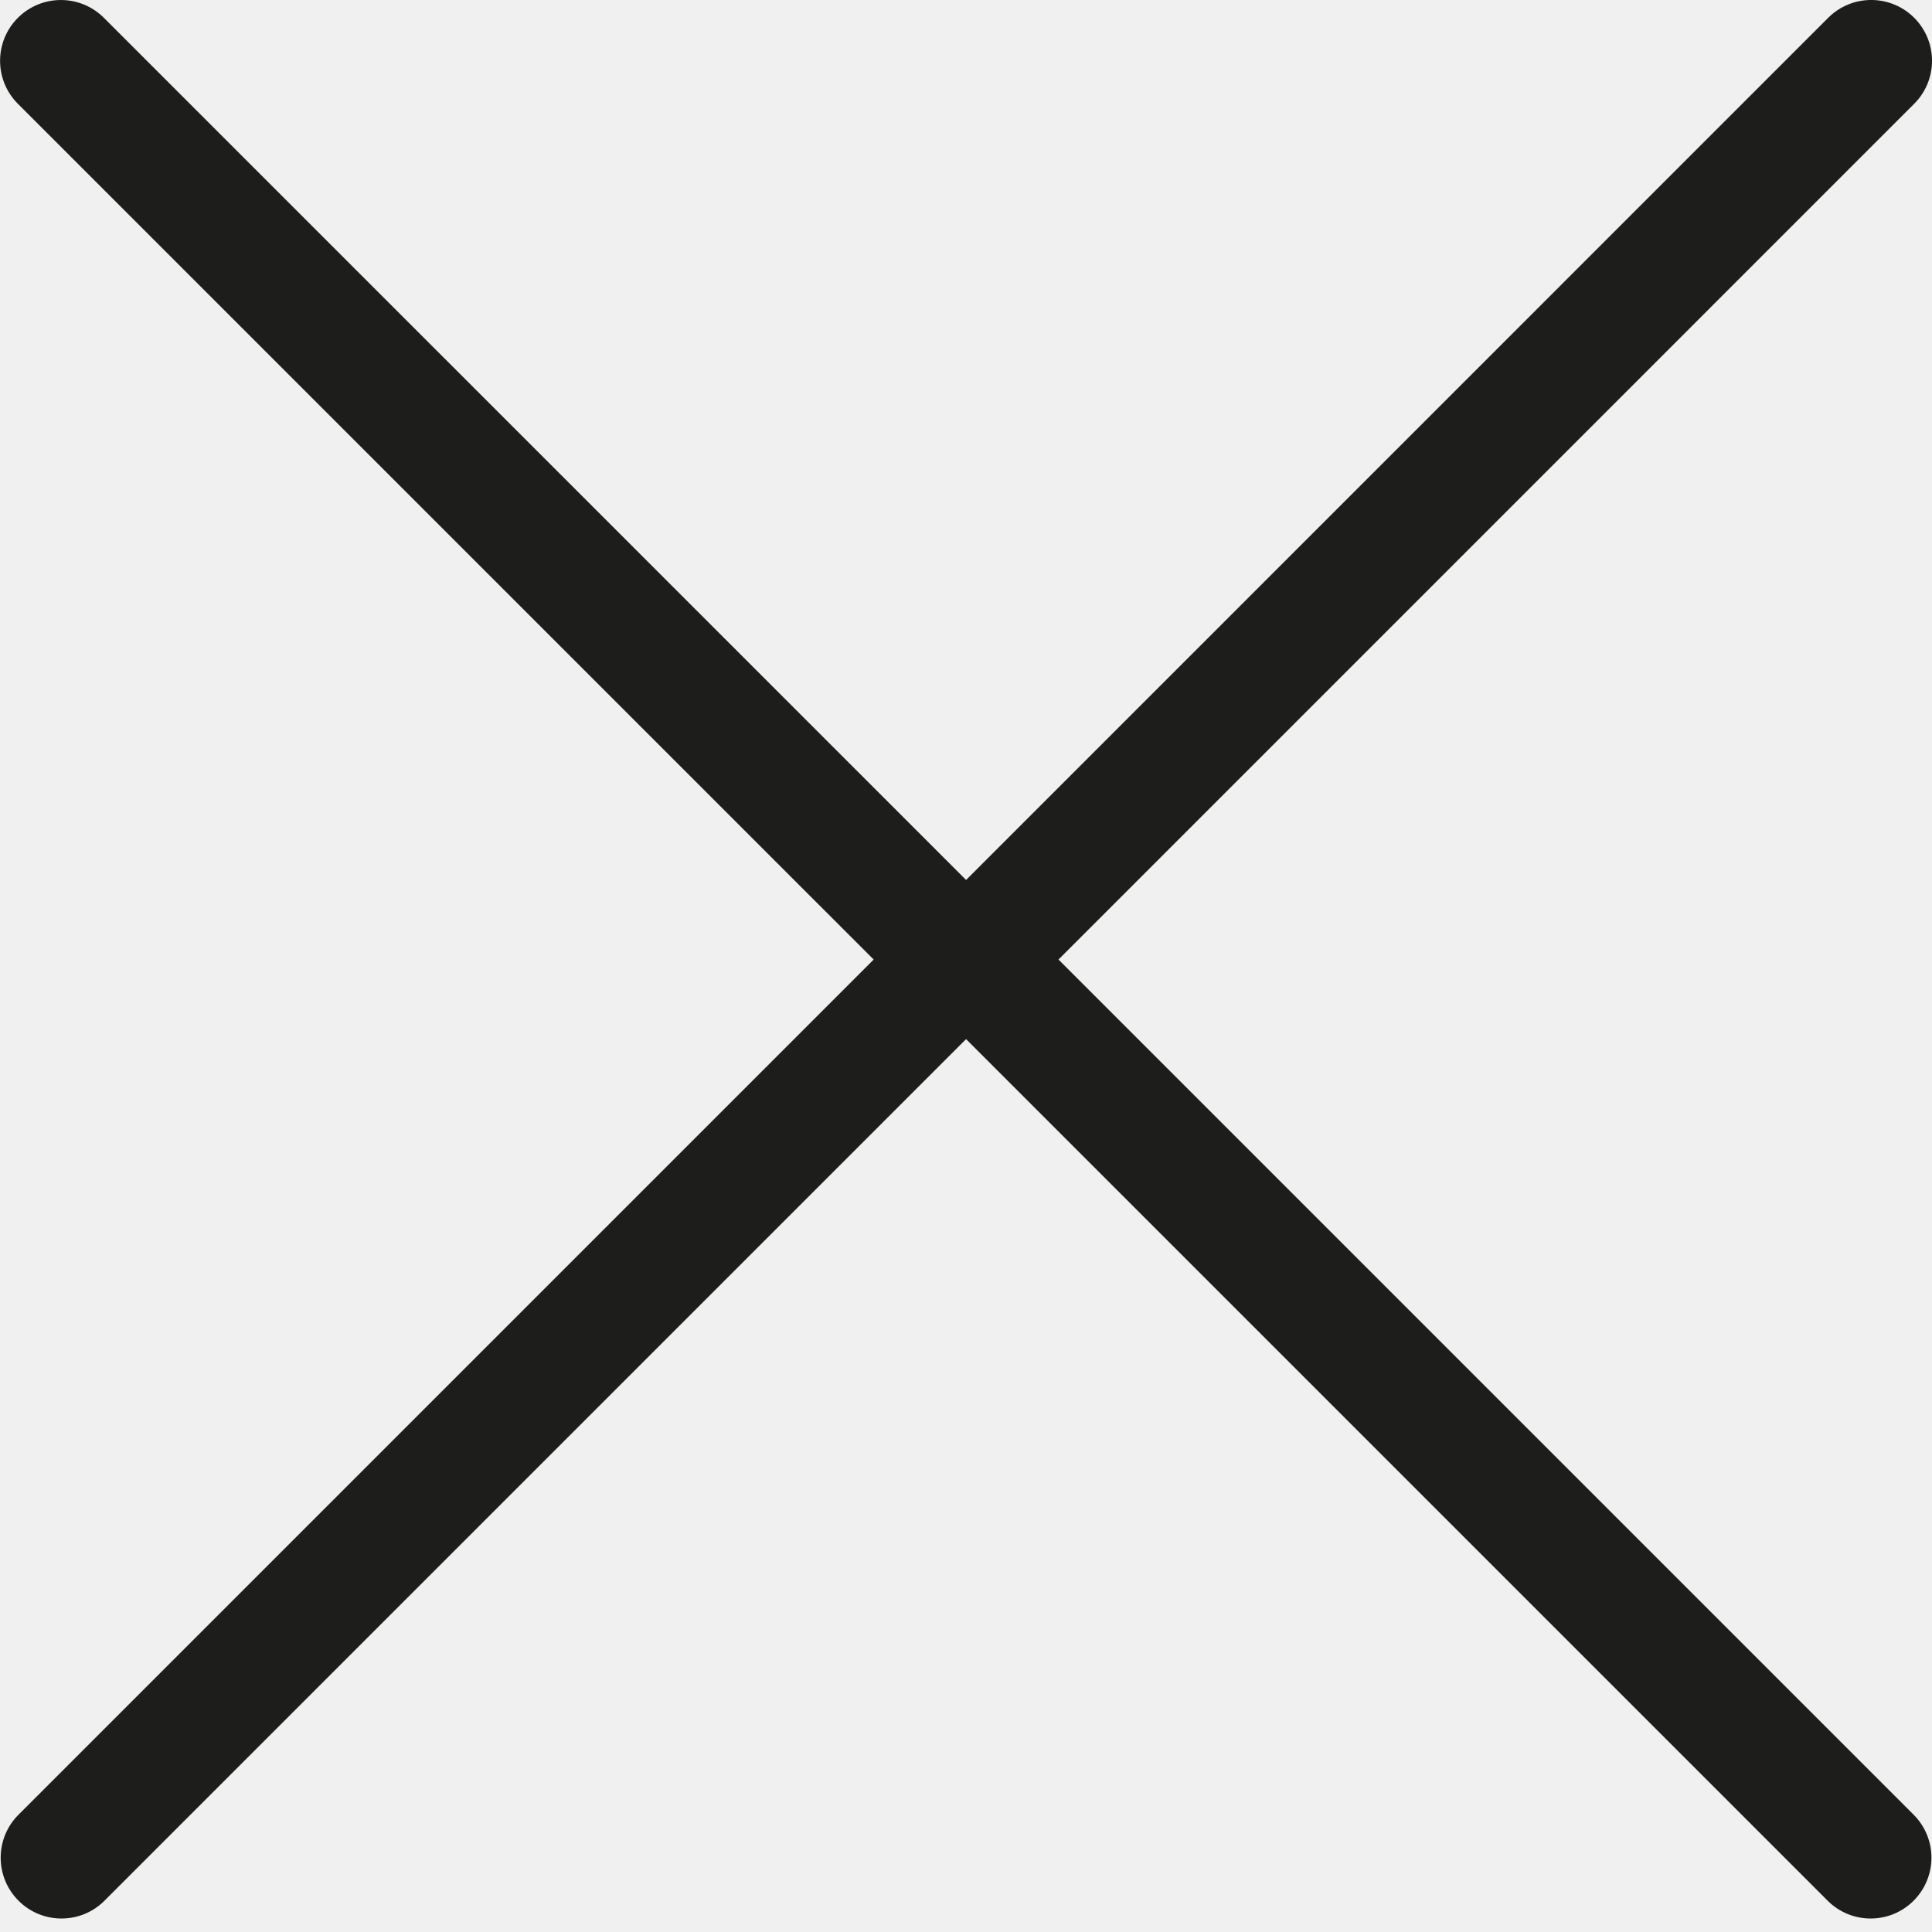
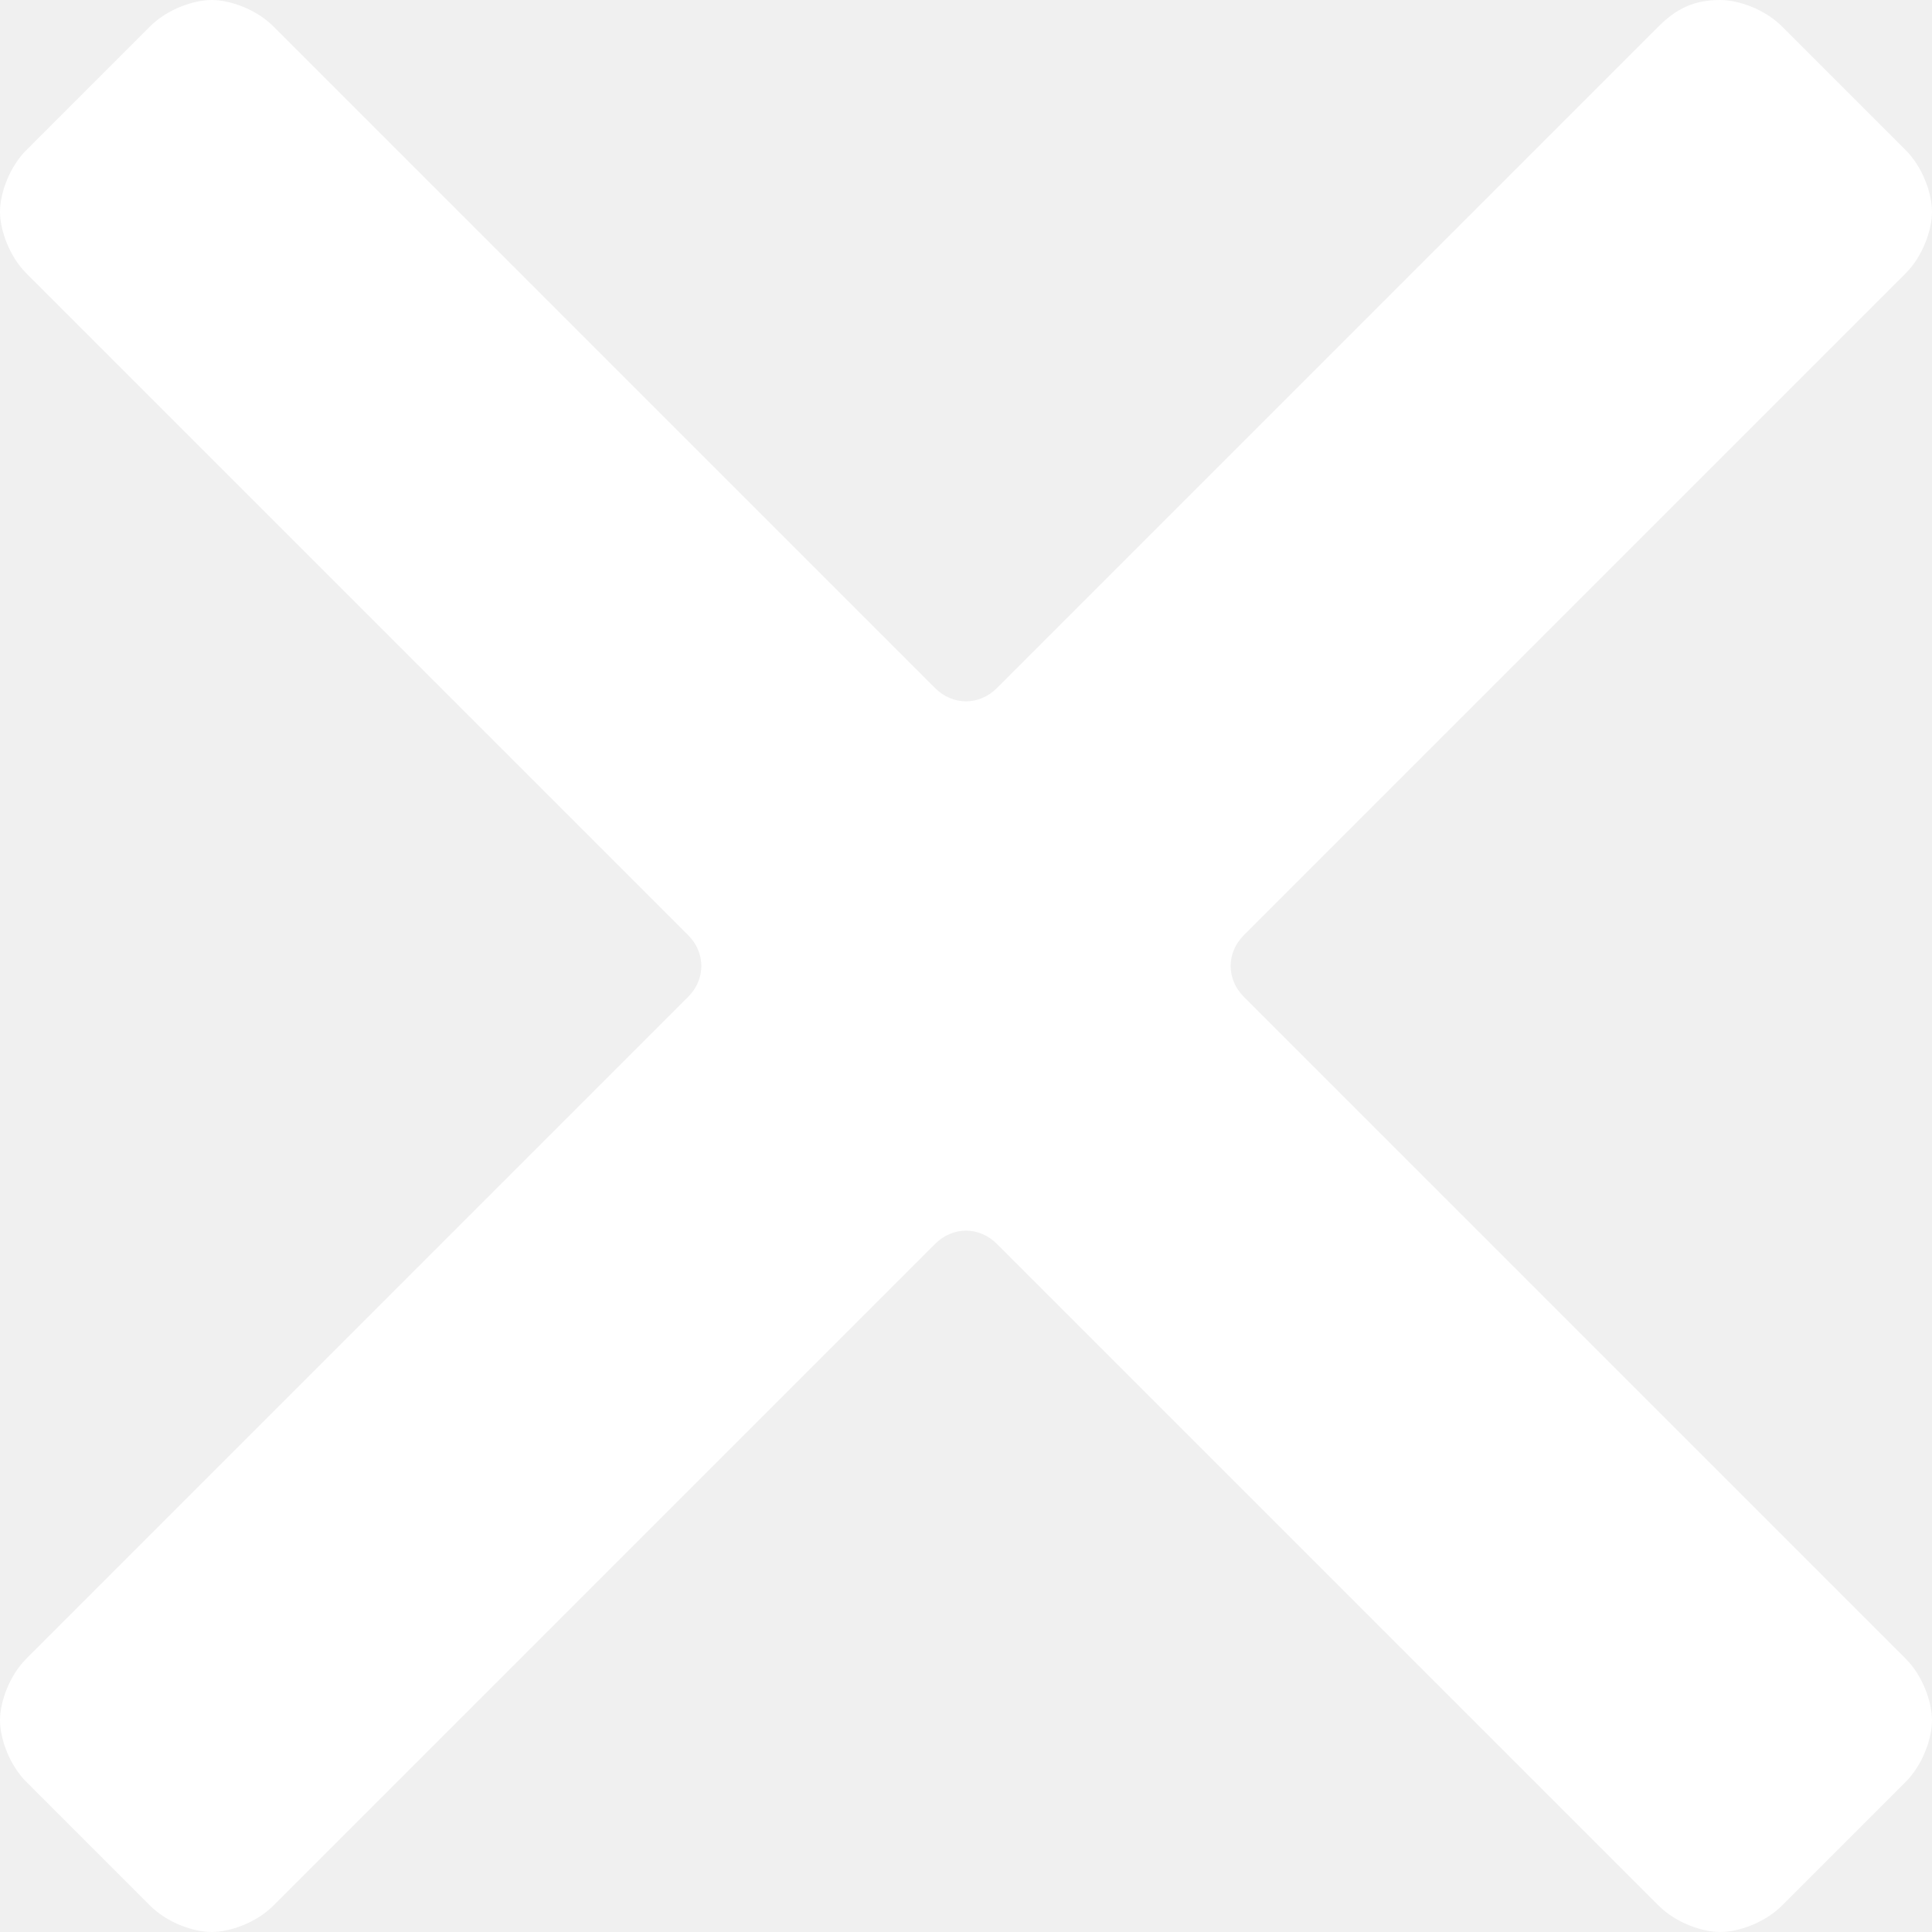
- <svg xmlns="http://www.w3.org/2000/svg" width="64" version="1.1" height="64" viewBox="0 0 64 64" enable-background="new 0 0 64 64">
+ <svg xmlns="http://www.w3.org/2000/svg" version="1.1" viewBox="0 0 21.9 21.9" enable-background="new 0 0 21.9 21.9" width="512px" height="512px">
  <g>
-     <path fill="#1D1D1B" d="M28.941,31.786L0.613,60.114c-0.787,0.787-0.787,2.062,0,2.849c0.393,0.394,0.909,0.59,1.424,0.59   c0.516,0,1.031-0.196,1.424-0.59l28.541-28.541l28.541,28.541c0.394,0.394,0.909,0.59,1.424,0.59c0.515,0,1.031-0.196,1.424-0.59   c0.787-0.787,0.787-2.062,0-2.849L35.064,31.786L63.41,3.438c0.787-0.787,0.787-2.062,0-2.849c-0.787-0.786-2.062-0.786-2.848,0   L32.003,29.15L3.441,0.59c-0.787-0.786-2.061-0.786-2.848,0c-0.787,0.787-0.787,2.062,0,2.849L28.941,31.786z" />
+     <path d="M14.1,11.3c-0.2-0.2-0.2-0.5,0-0.7l7.5-7.5c0.2-0.2,0.3-0.5,0.3-0.7s-0.1-0.5-0.3-0.7l-1.4-1.4C20,0.1,19.7,0,19.5,0  c-0.3,0-0.5,0.1-0.7,0.3l-7.5,7.5c-0.2,0.2-0.5,0.2-0.7,0L3.1,0.3C2.9,0.1,2.6,0,2.4,0S1.9,0.1,1.7,0.3L0.3,1.7C0.1,1.9,0,2.2,0,2.4  s0.1,0.5,0.3,0.7l7.5,7.5c0.2,0.2,0.2,0.5,0,0.7l-7.5,7.5C0.1,19,0,19.3,0,19.5s0.1,0.5,0.3,0.7l1.4,1.4c0.2,0.2,0.5,0.3,0.7,0.3  s0.5-0.1,0.7-0.3l7.5-7.5c0.2-0.2,0.5-0.2,0.7,0l7.5,7.5c0.2,0.2,0.5,0.3,0.7,0.3s0.5-0.1,0.7-0.3l1.4-1.4c0.2-0.2,0.3-0.5,0.3-0.7  s-0.1-0.5-0.3-0.7L14.1,11.3z" data-original="#000000" class="active-path" data-old_color="#ffffff" fill="#ffffff" />
  </g>
</svg>
